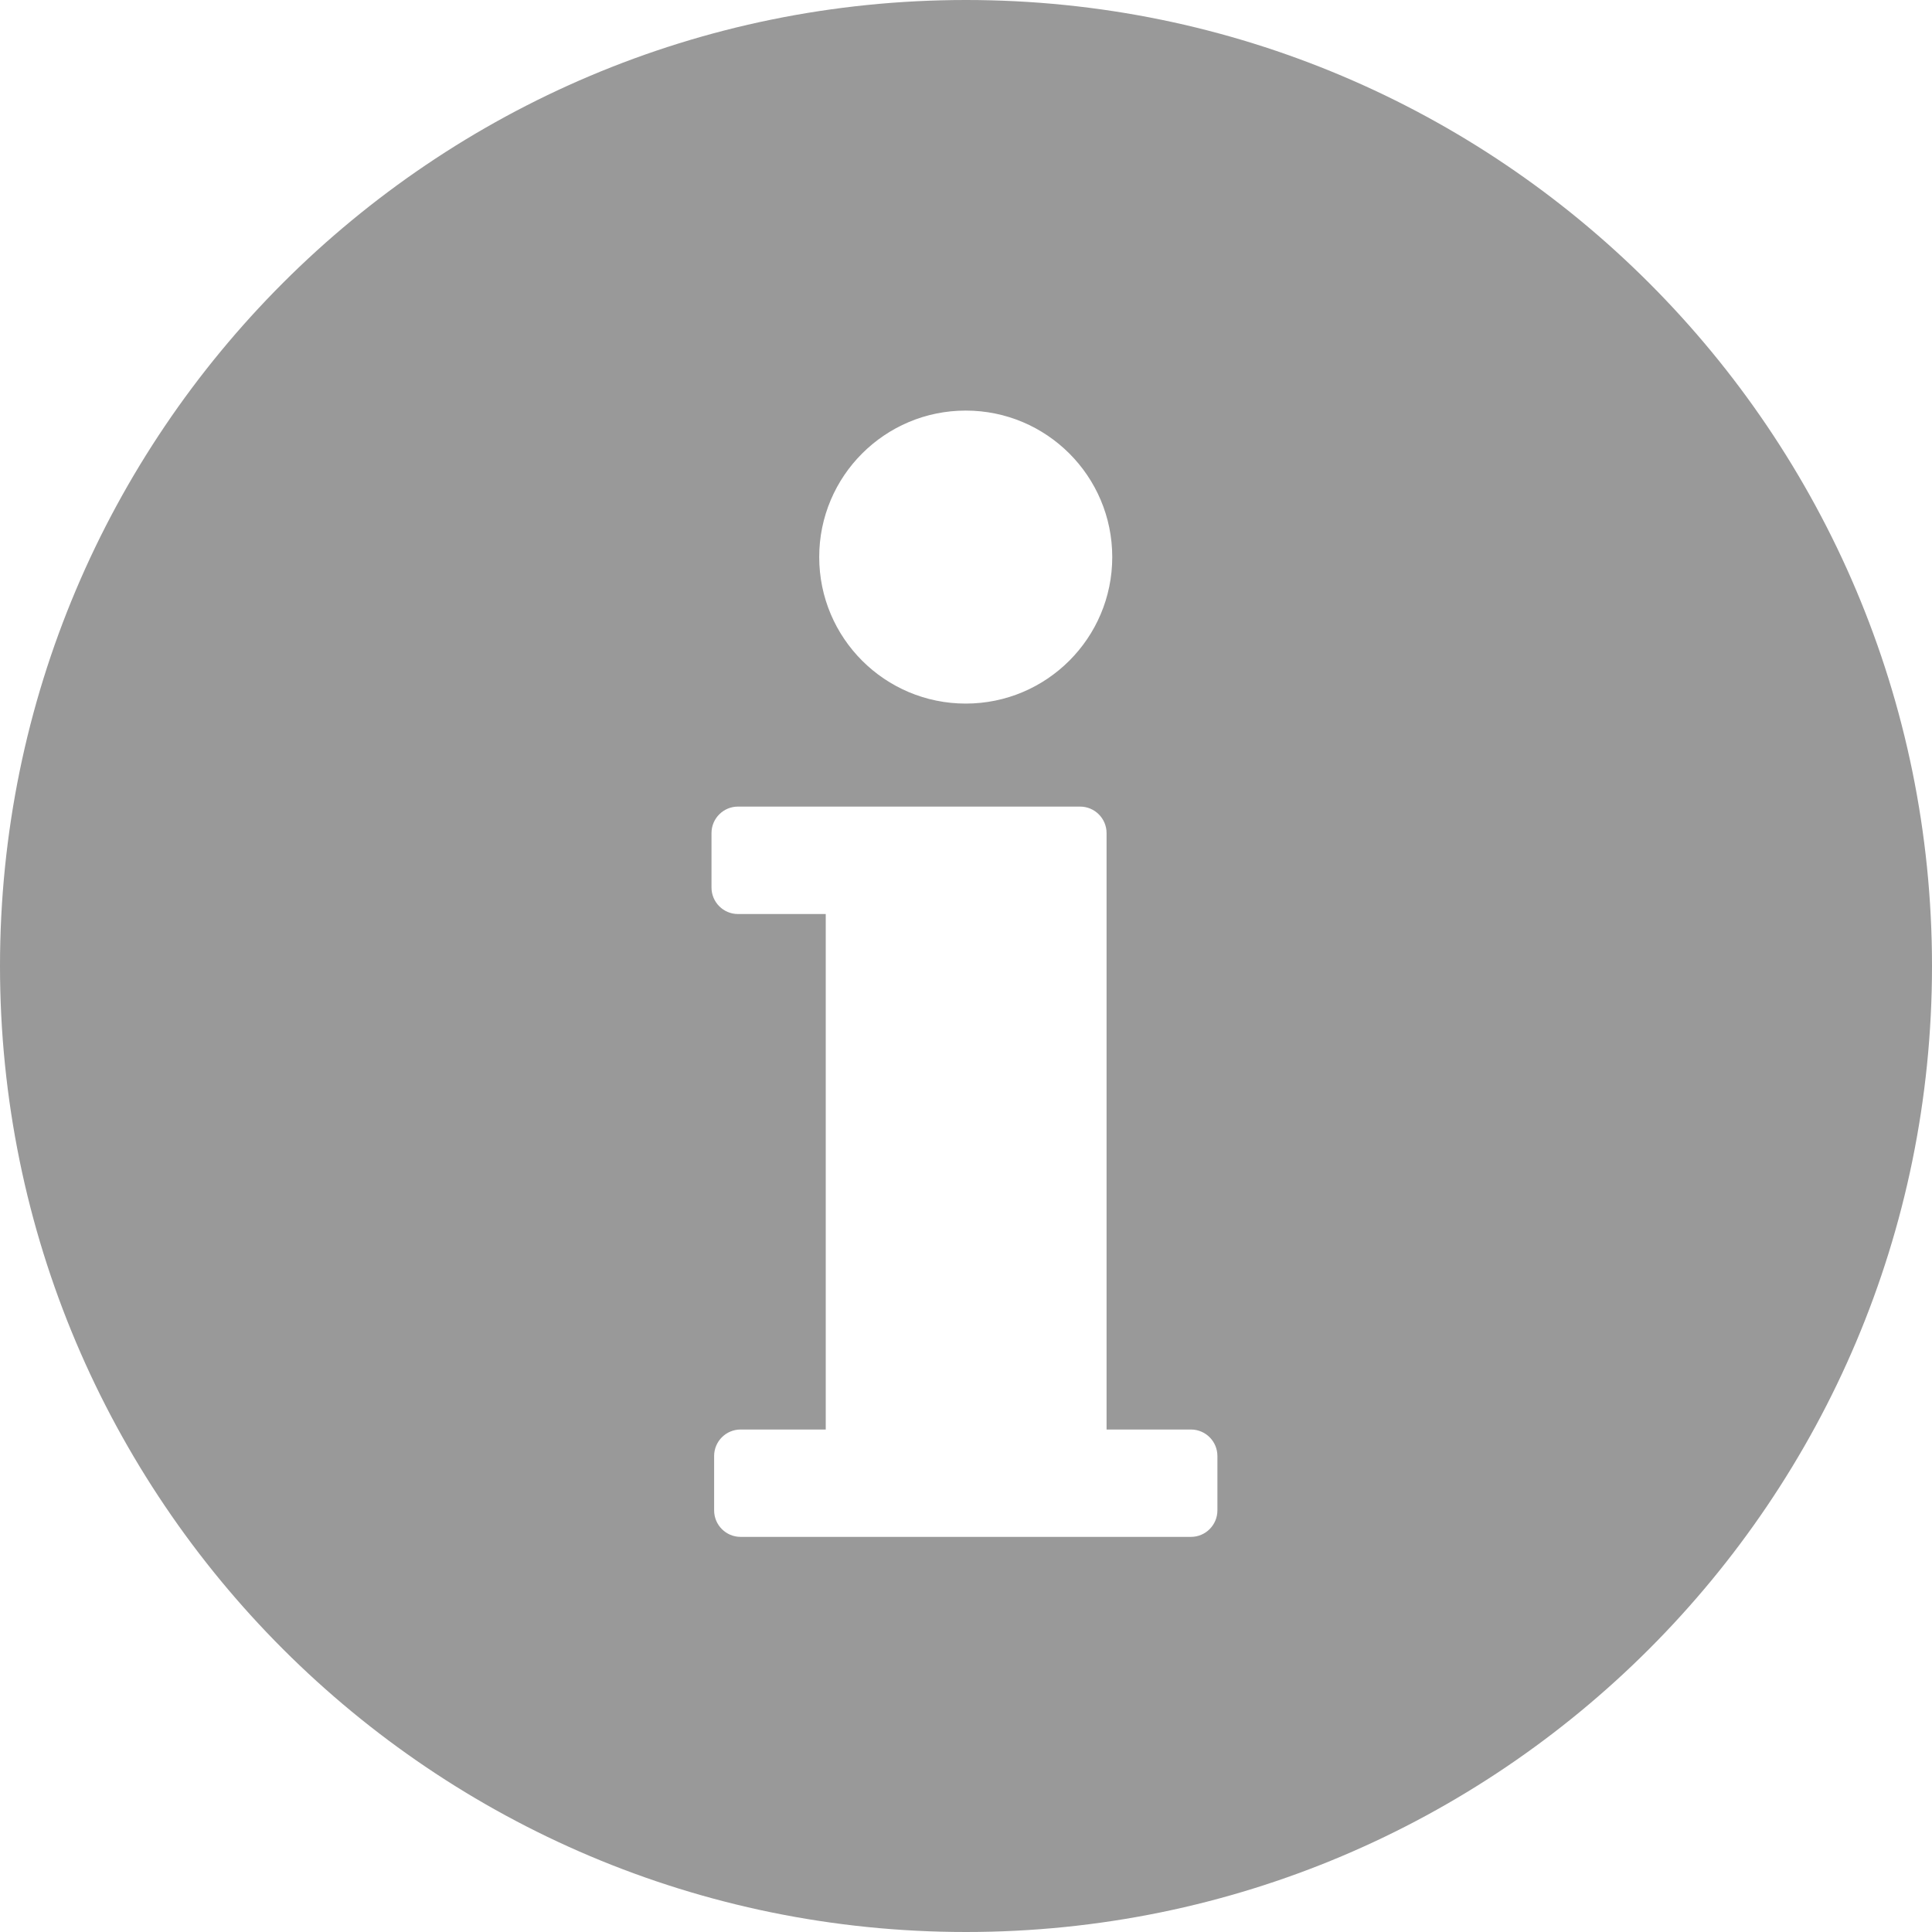
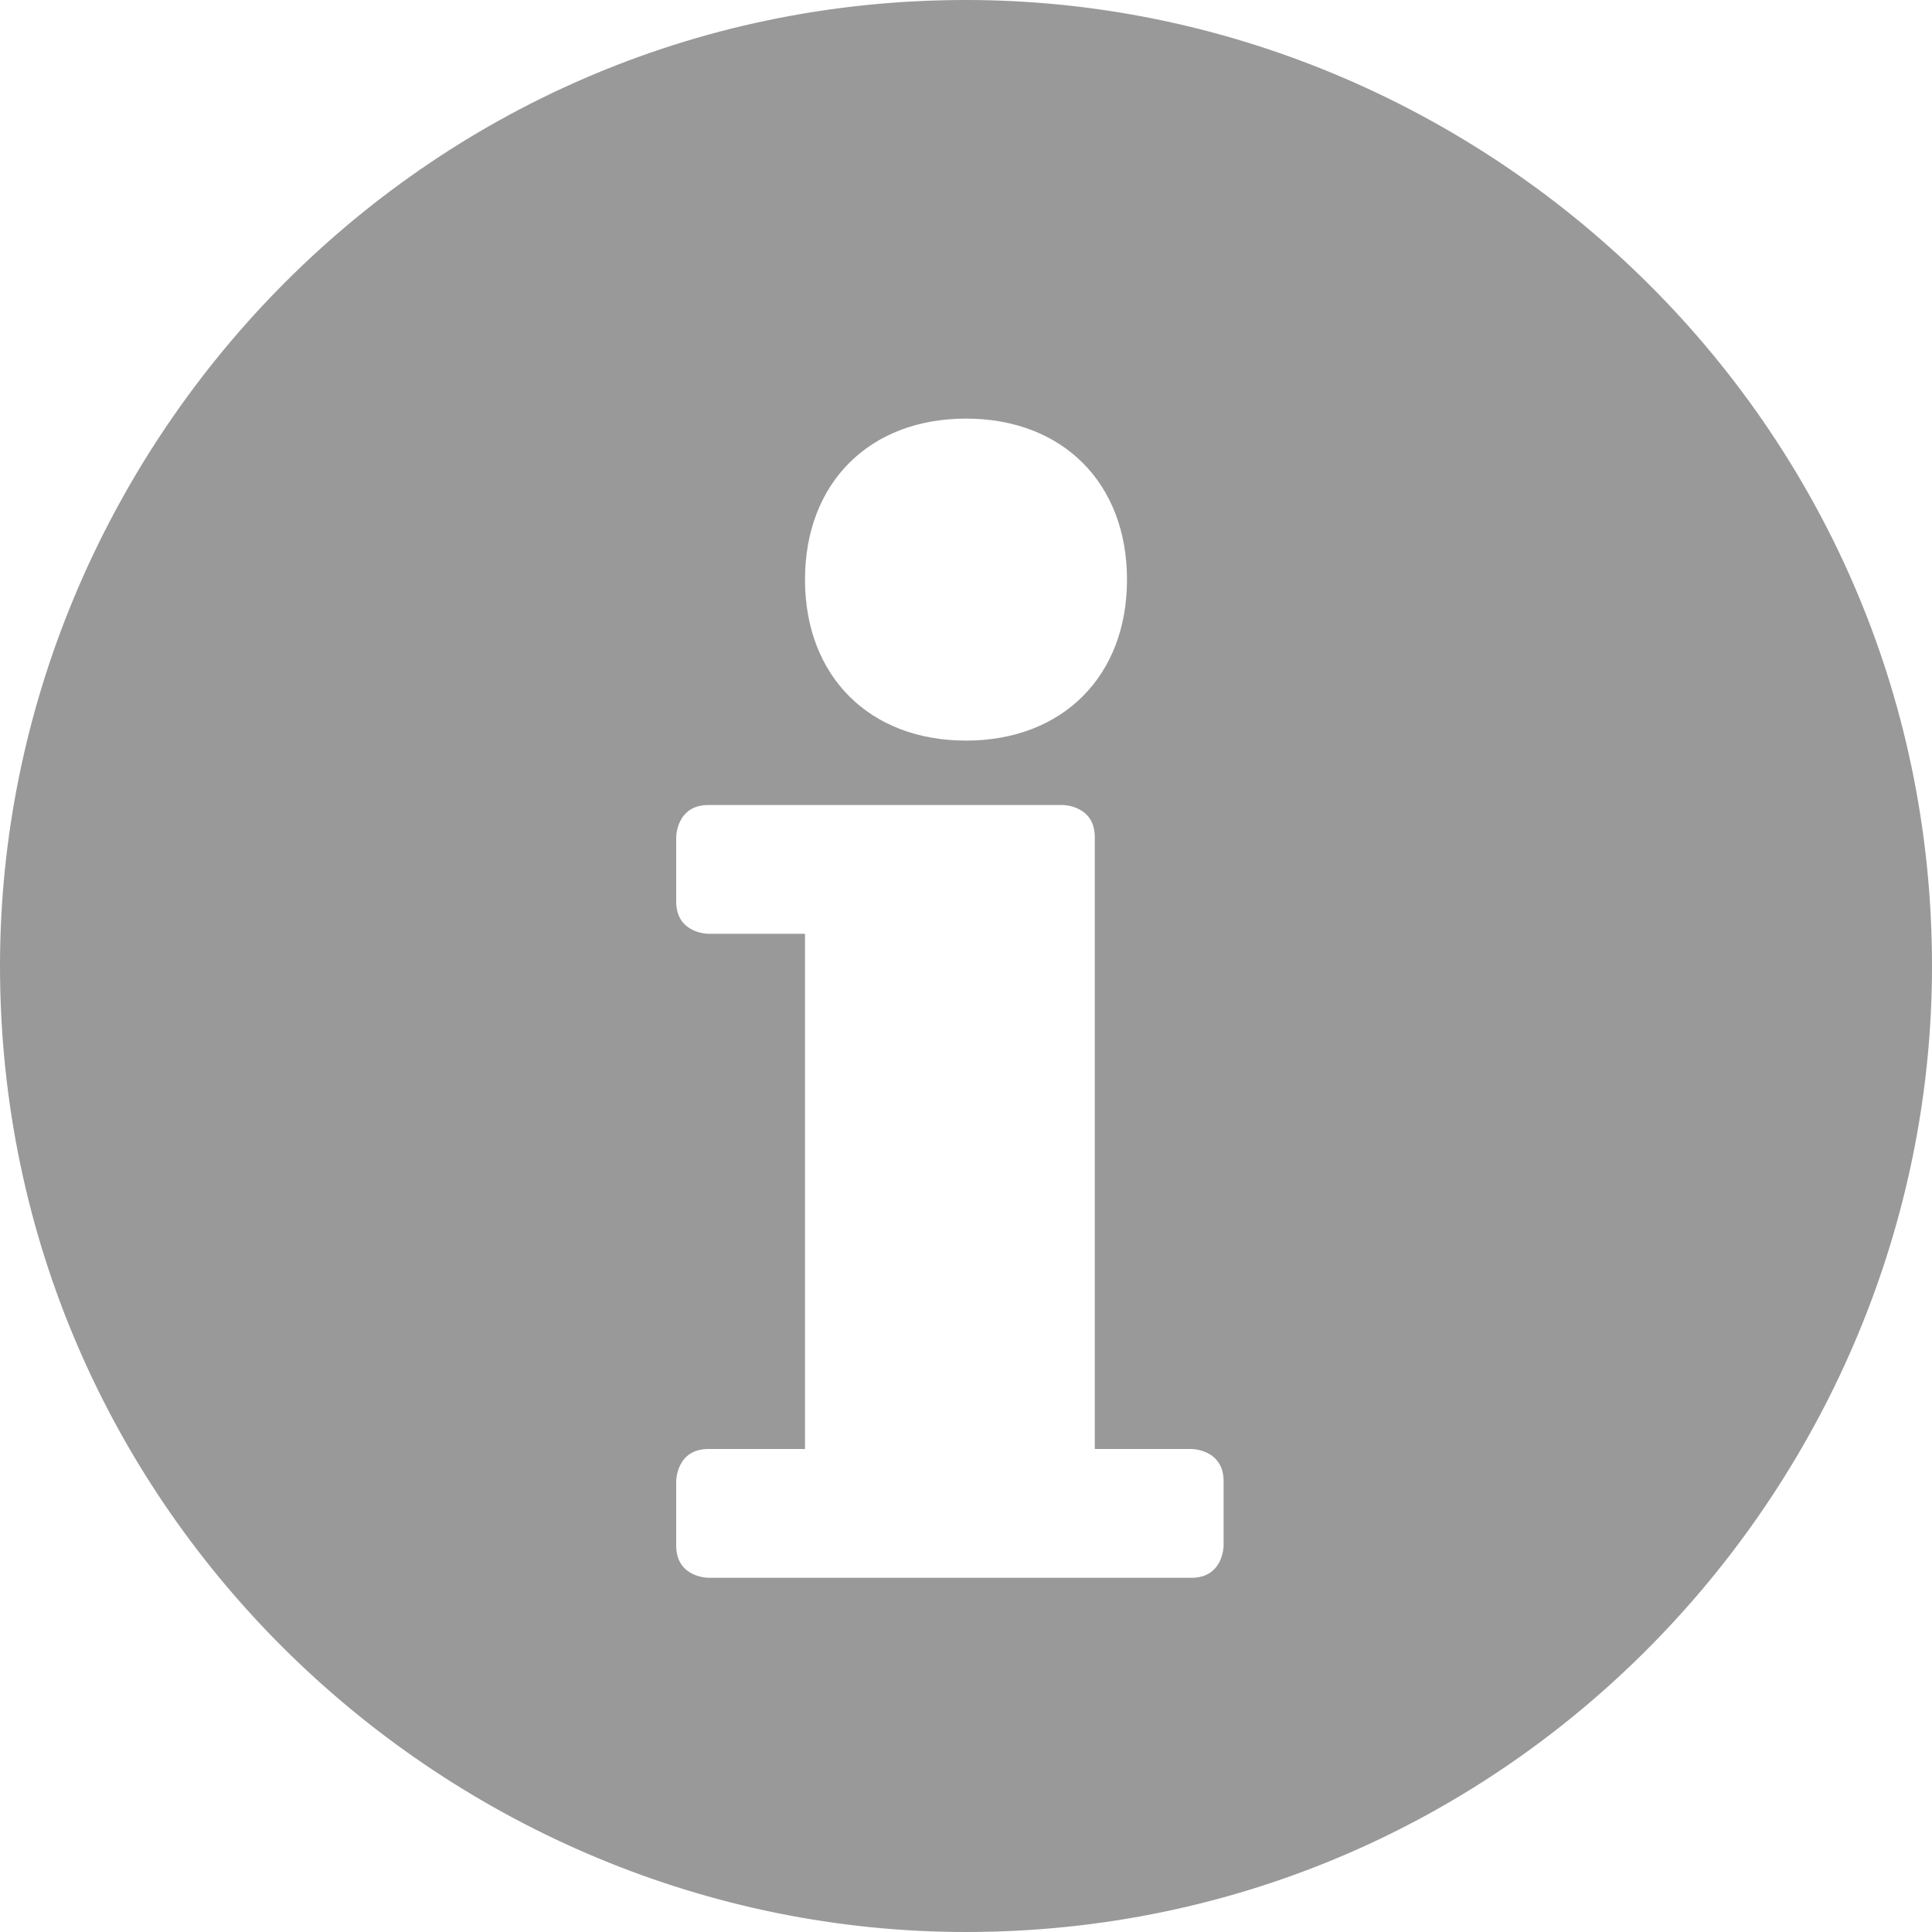
- <svg xmlns="http://www.w3.org/2000/svg" version="1.1" id="Capa_1" viewBox="0 0 487.65 487.65" width="12px" height="12px">
+ <svg xmlns="http://www.w3.org/2000/svg" version="1.1" id="Capa_1">
+   <view id="default" viewBox="0 0 60 60" />
  <g>
-     <path d="M243.824,0C109.163,0,0,109.163,0,243.833C0,378.487,109.163,487.65,243.824,487.65 c134.662,0,243.826-109.163,243.826-243.817C487.65,109.163,378.486,0,243.824,0z M243.762,103.634 c20.416,0,36.977,16.555,36.977,36.977c0,20.425-16.561,36.978-36.977,36.978c-20.424,0-36.986-16.553-36.986-36.978 C206.775,120.189,223.338,103.634,243.762,103.634z M307.281,381.228c0,3.695-2.995,6.691-6.684,6.691h-21.509h-70.663h-21.492 c-3.689,0-6.683-2.996-6.683-6.691v-13.719c0-3.694,2.993-6.689,6.683-6.689h21.492V230.706h-22.153 c-3.689,0-6.685-2.996-6.685-6.692V210.28c0-3.695,2.996-6.69,6.685-6.69h22.153h63.981h0.216c3.686,0,6.683,2.995,6.683,6.69 v150.539h21.293c3.688,0,6.684,2.995,6.684,6.689V381.228z" fill="#999" />
+     <path fill="#999" d="m30 0c-17 0-30 14-30 30 0 17 14 30 30 30 17 0 30-14 30-30 0-17-14-30-30-30zm0 13c3 0 5 2 5 5 0 3-2 5-5 5-3 0-5-2-5-5 0-3 2-5 5-5zm8 35c0 0 0 1-1 1h-3-9-3c0 0-1 0-1-1v-2c0 0 0-1 1-1h3v-16h-3c0 0-1 0-1-1v-2c0 0 0-1 1-1h3 8 0c0 0 1 0 1 1v19h3c0 0 1 0 1 1v2z" />
  </g>
</svg>
